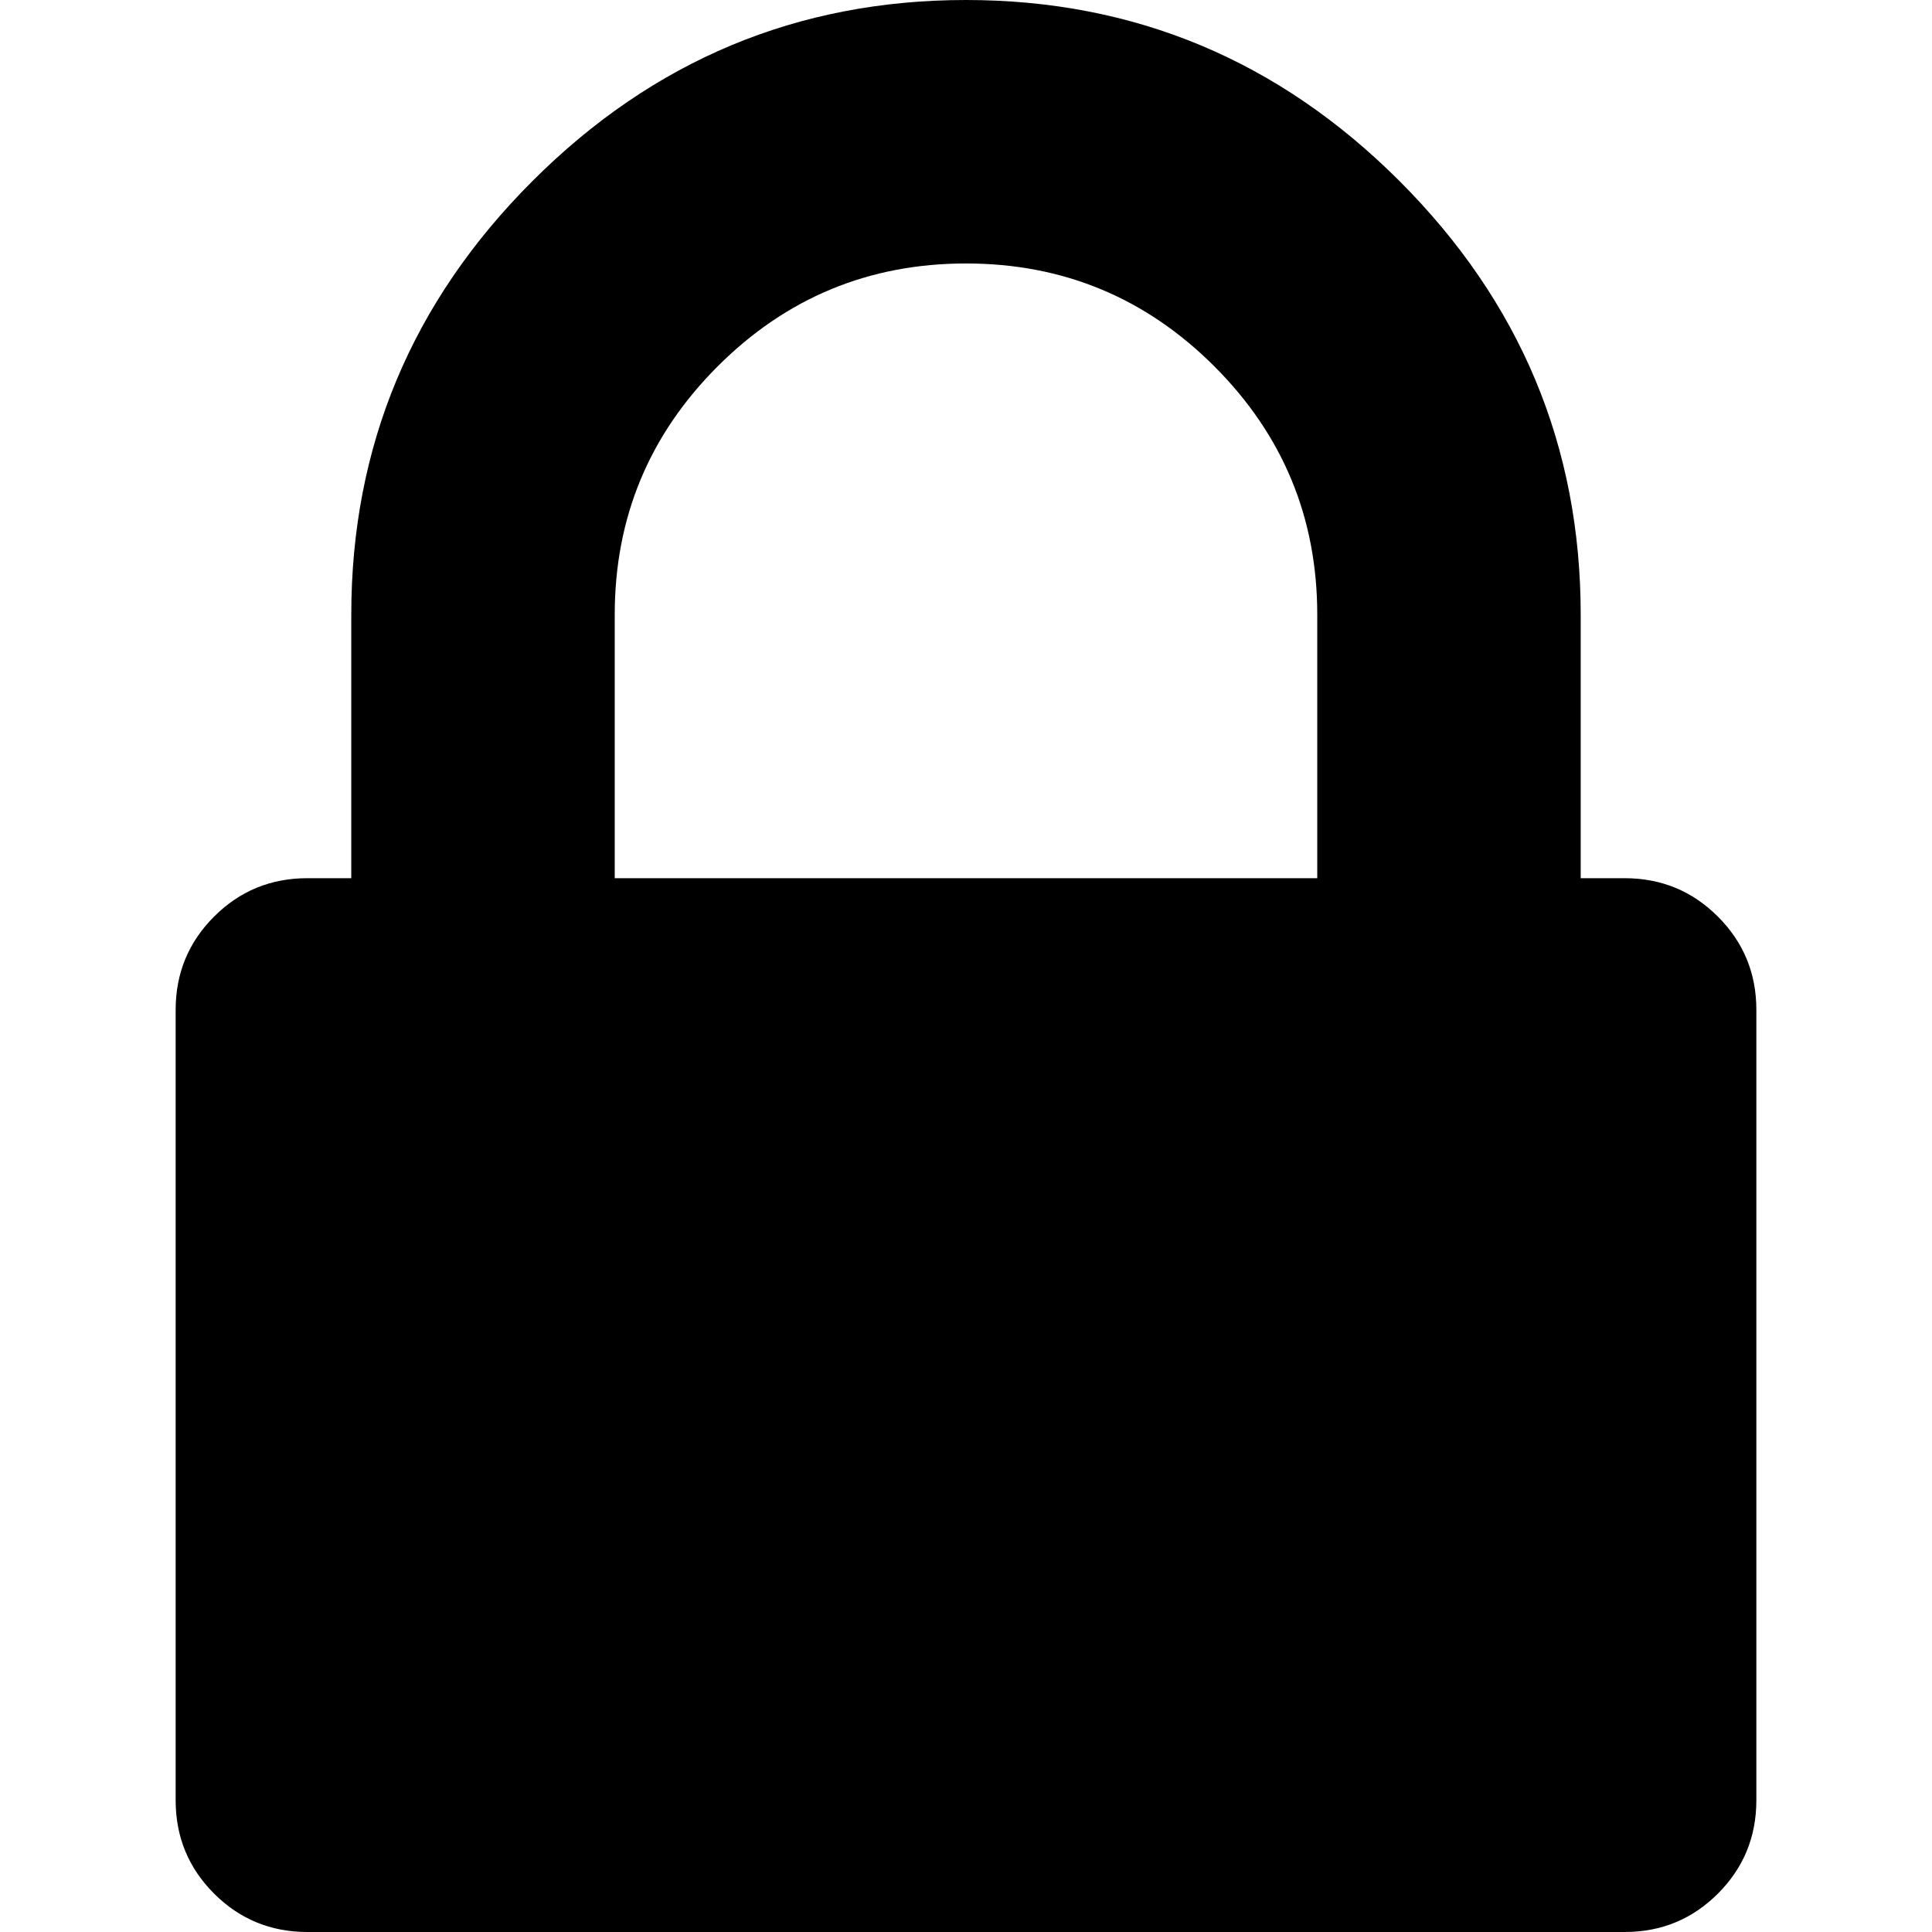
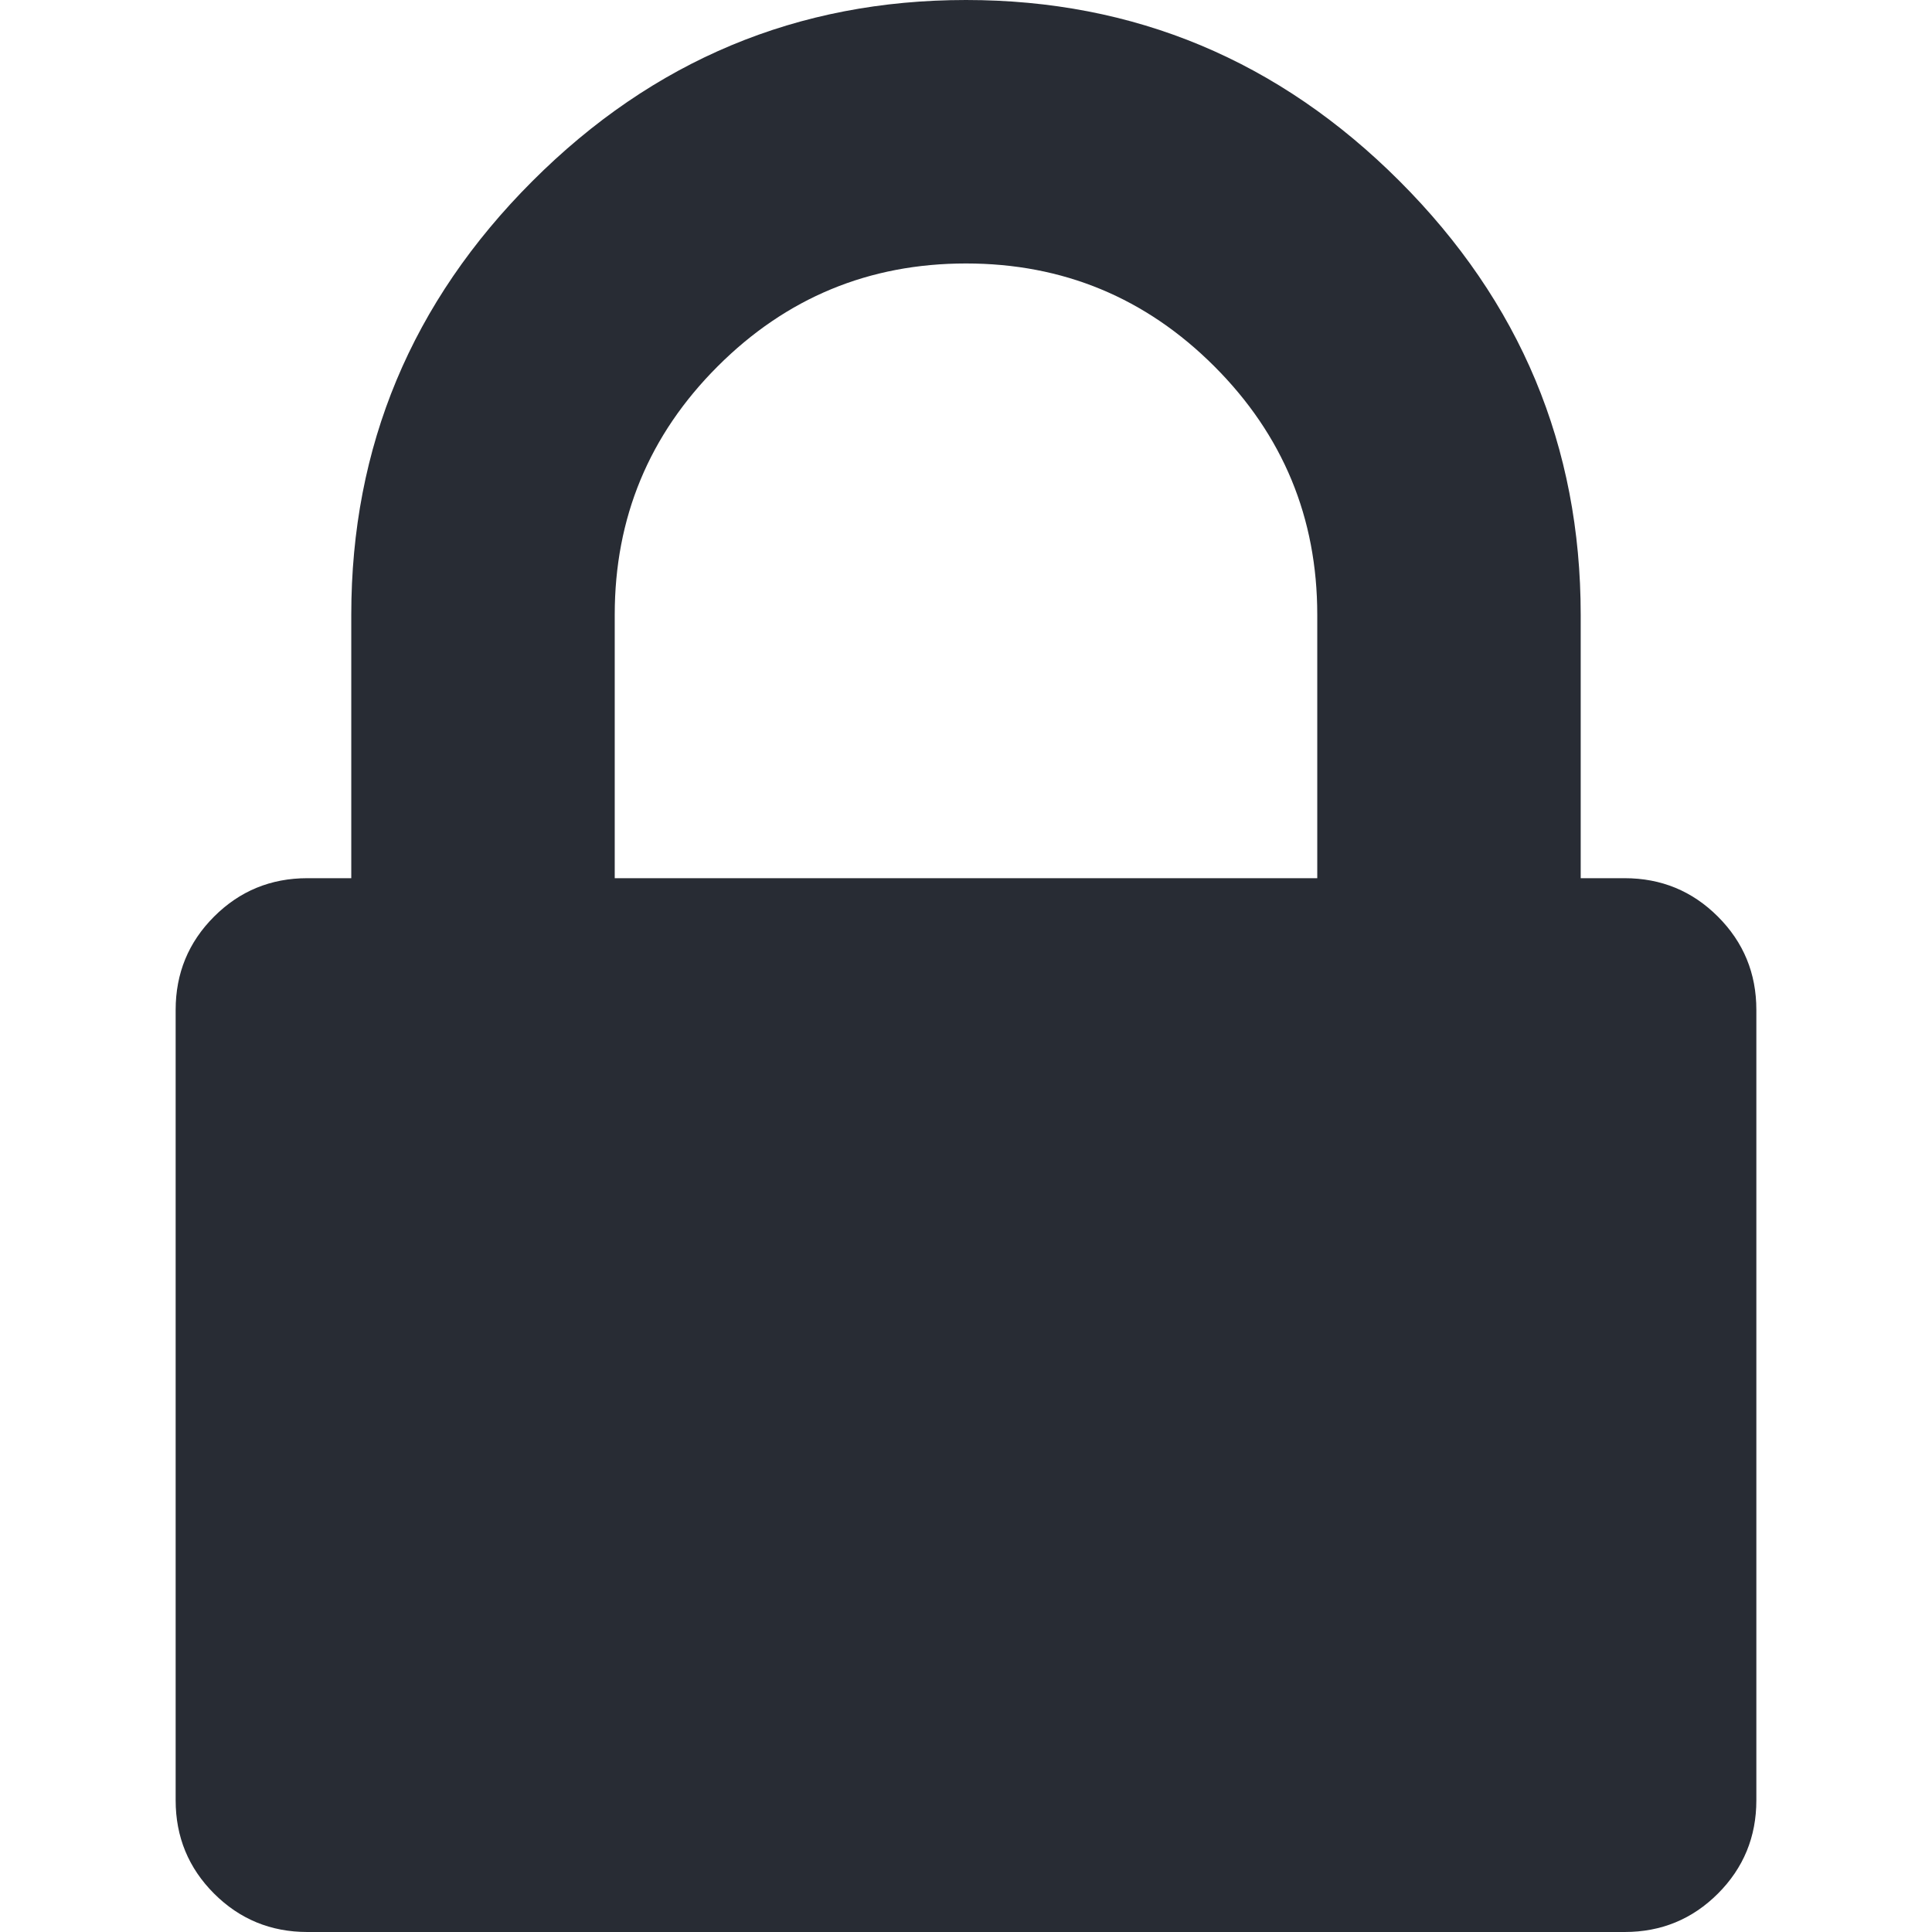
- <svg xmlns="http://www.w3.org/2000/svg" version="1.1" id="Capa_1" x="0px" y="0px" width="401.998px" height="401.998px" viewBox="0 0 401.998 401.998" style="enable-background:new 0 0 401.998 401.998;" xml:space="preserve">
+ <svg xmlns="http://www.w3.org/2000/svg" version="1.1" id="Capa_1" x="0px" y="0px" width="401.998px" height="401.998px" viewBox="0 0 401.998 401.998" style="enable-background:new 0 0 401.998 401.998;" xml:space="preserve" fill="#282c34">
  <g>
    <path d="M357.45,190.721c-5.331-5.33-11.8-7.993-19.417-7.993h-9.131v-54.821c0-35.022-12.559-65.093-37.685-90.218   C266.093,12.563,236.025,0,200.998,0c-35.026,0-65.1,12.563-90.222,37.688C85.65,62.814,73.091,92.884,73.091,127.907v54.821   h-9.135c-7.611,0-14.084,2.663-19.414,7.993c-5.33,5.326-7.994,11.799-7.994,19.417V374.59c0,7.611,2.665,14.086,7.994,19.417   c5.33,5.325,11.803,7.991,19.414,7.991H338.04c7.617,0,14.085-2.663,19.417-7.991c5.325-5.331,7.994-11.806,7.994-19.417V210.135   C365.455,202.523,362.782,196.051,357.45,190.721z M274.087,182.728H127.909v-54.821c0-20.175,7.139-37.402,21.414-51.675   c14.277-14.275,31.501-21.411,51.678-21.411c20.179,0,37.399,7.135,51.677,21.411c14.271,14.272,21.409,31.5,21.409,51.675V182.728   z" />
  </g>
  <g>
</g>
  <g>
</g>
  <g>
</g>
  <g>
</g>
  <g>
</g>
  <g>
</g>
  <g>
</g>
  <g>
</g>
  <g>
</g>
  <g>
</g>
  <g>
</g>
  <g>
</g>
  <g>
</g>
  <g>
</g>
  <g>
</g>
</svg>
